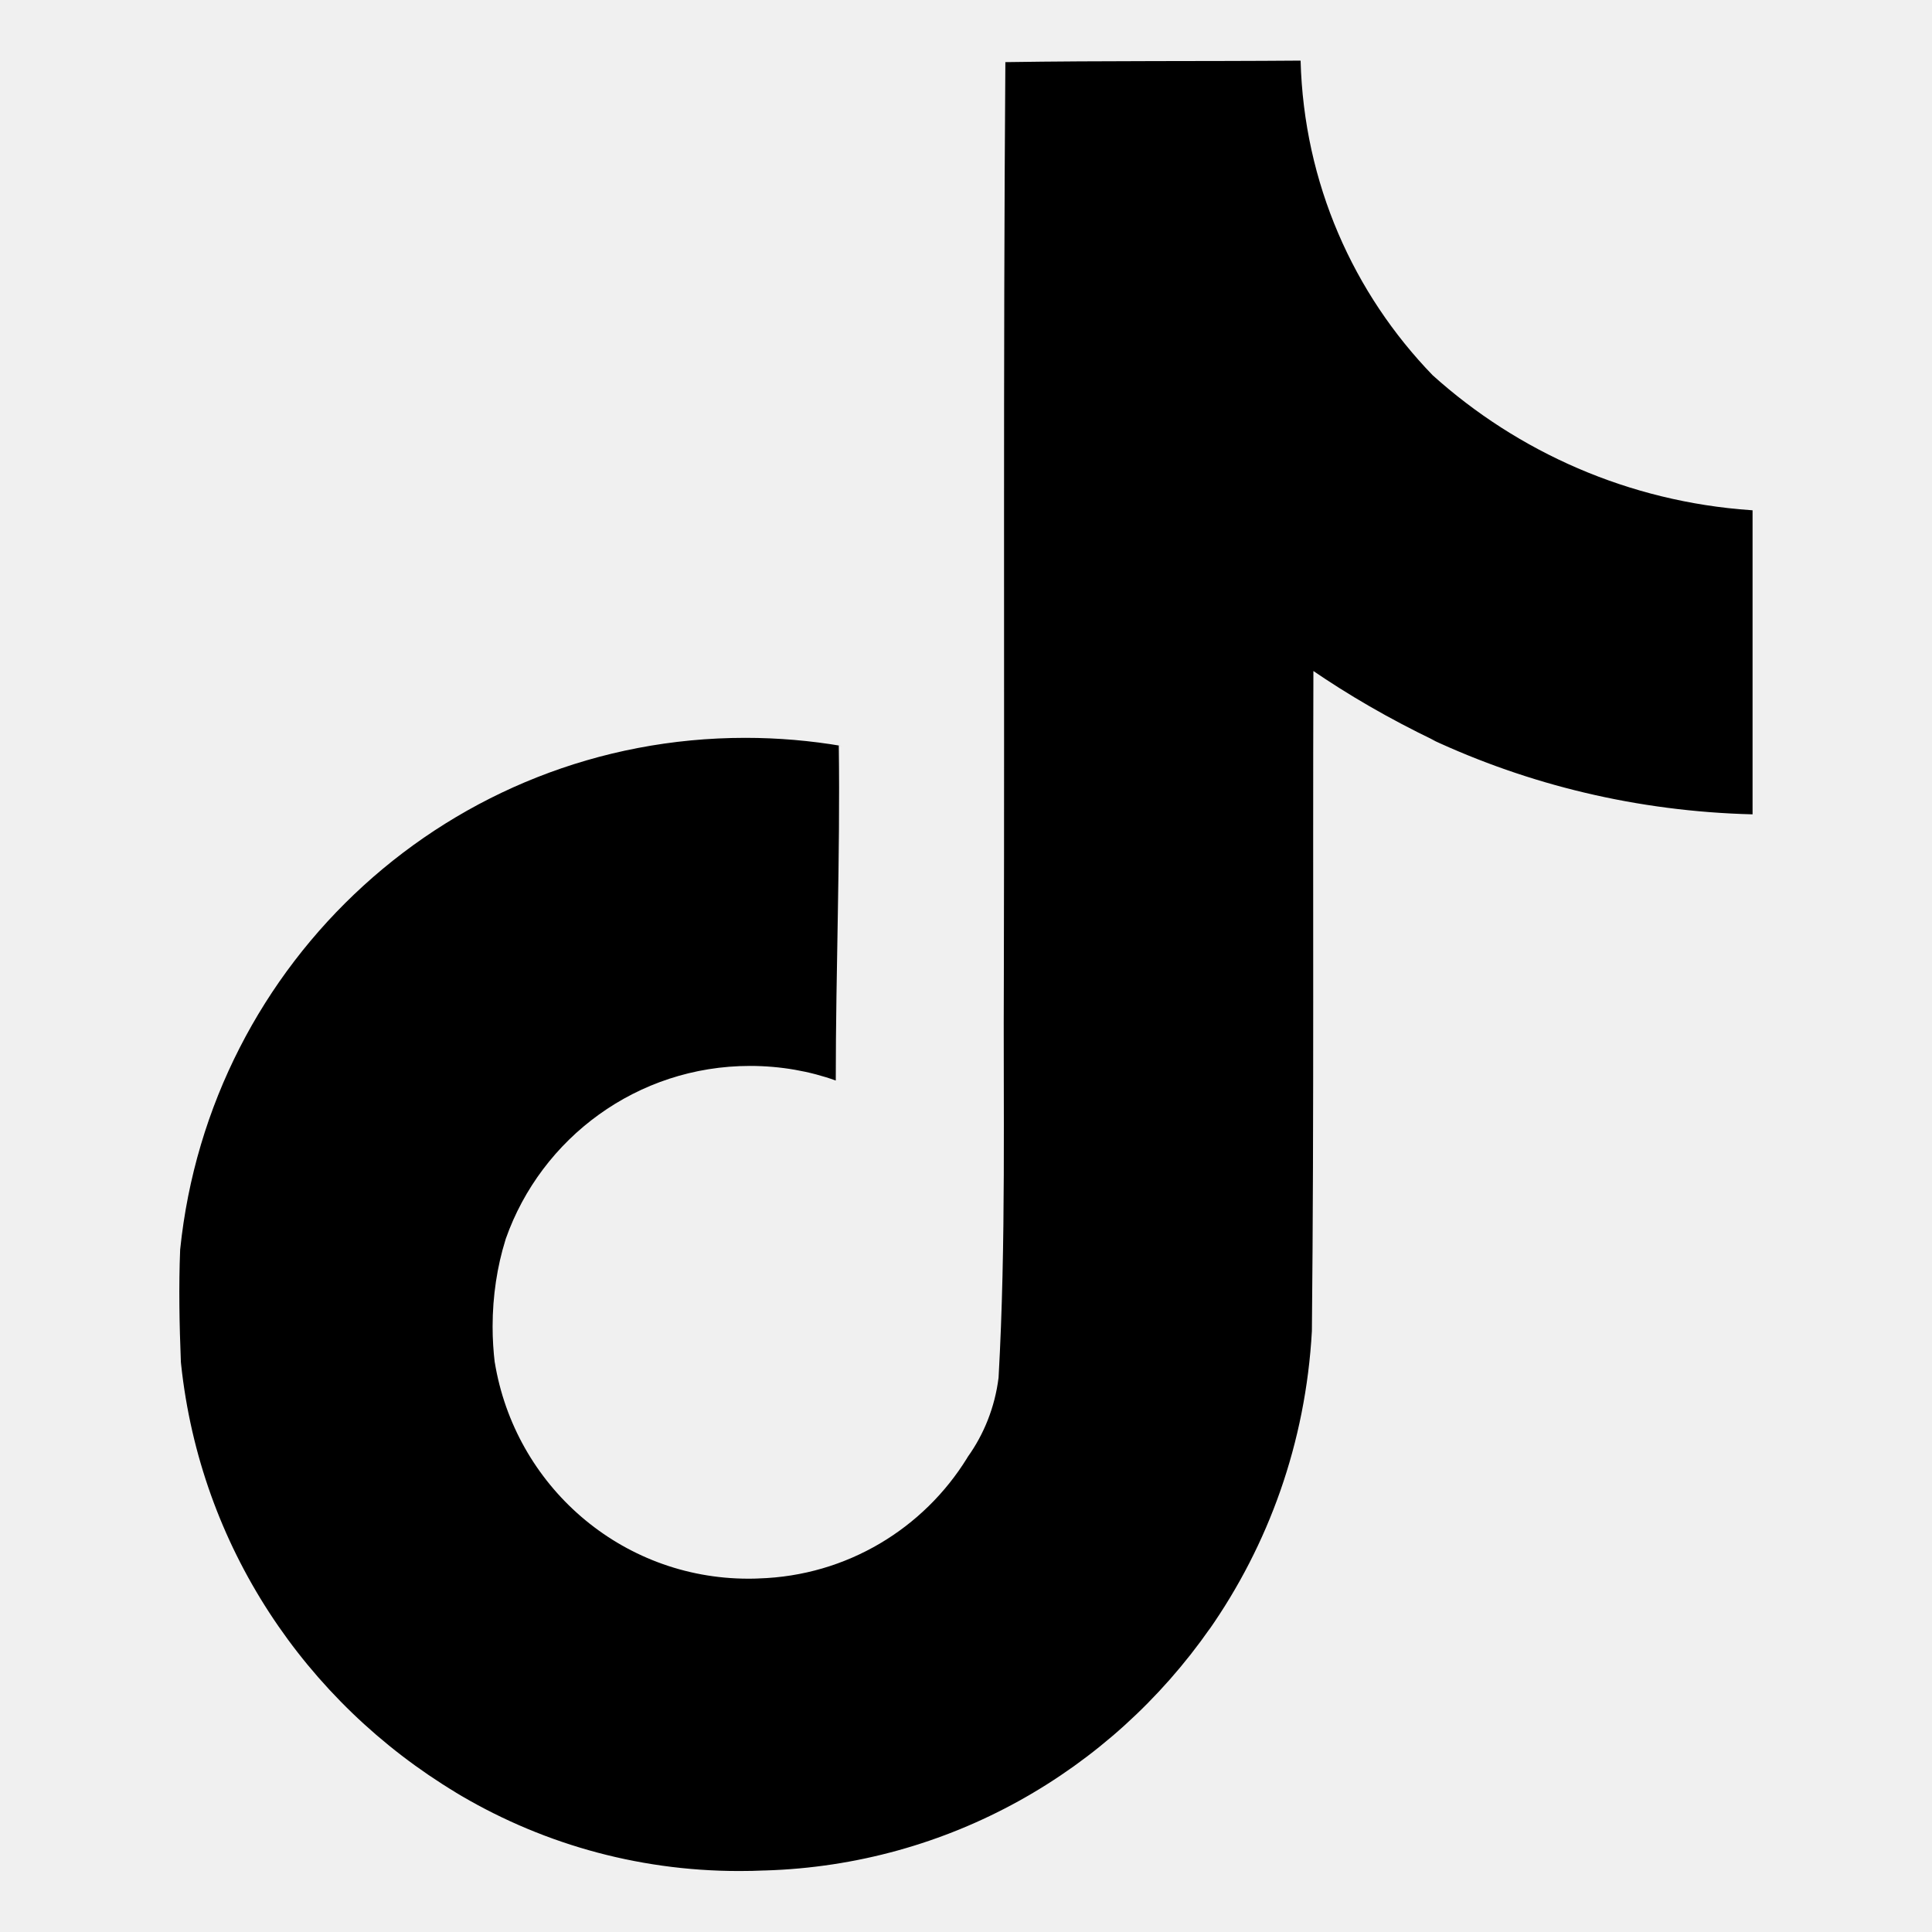
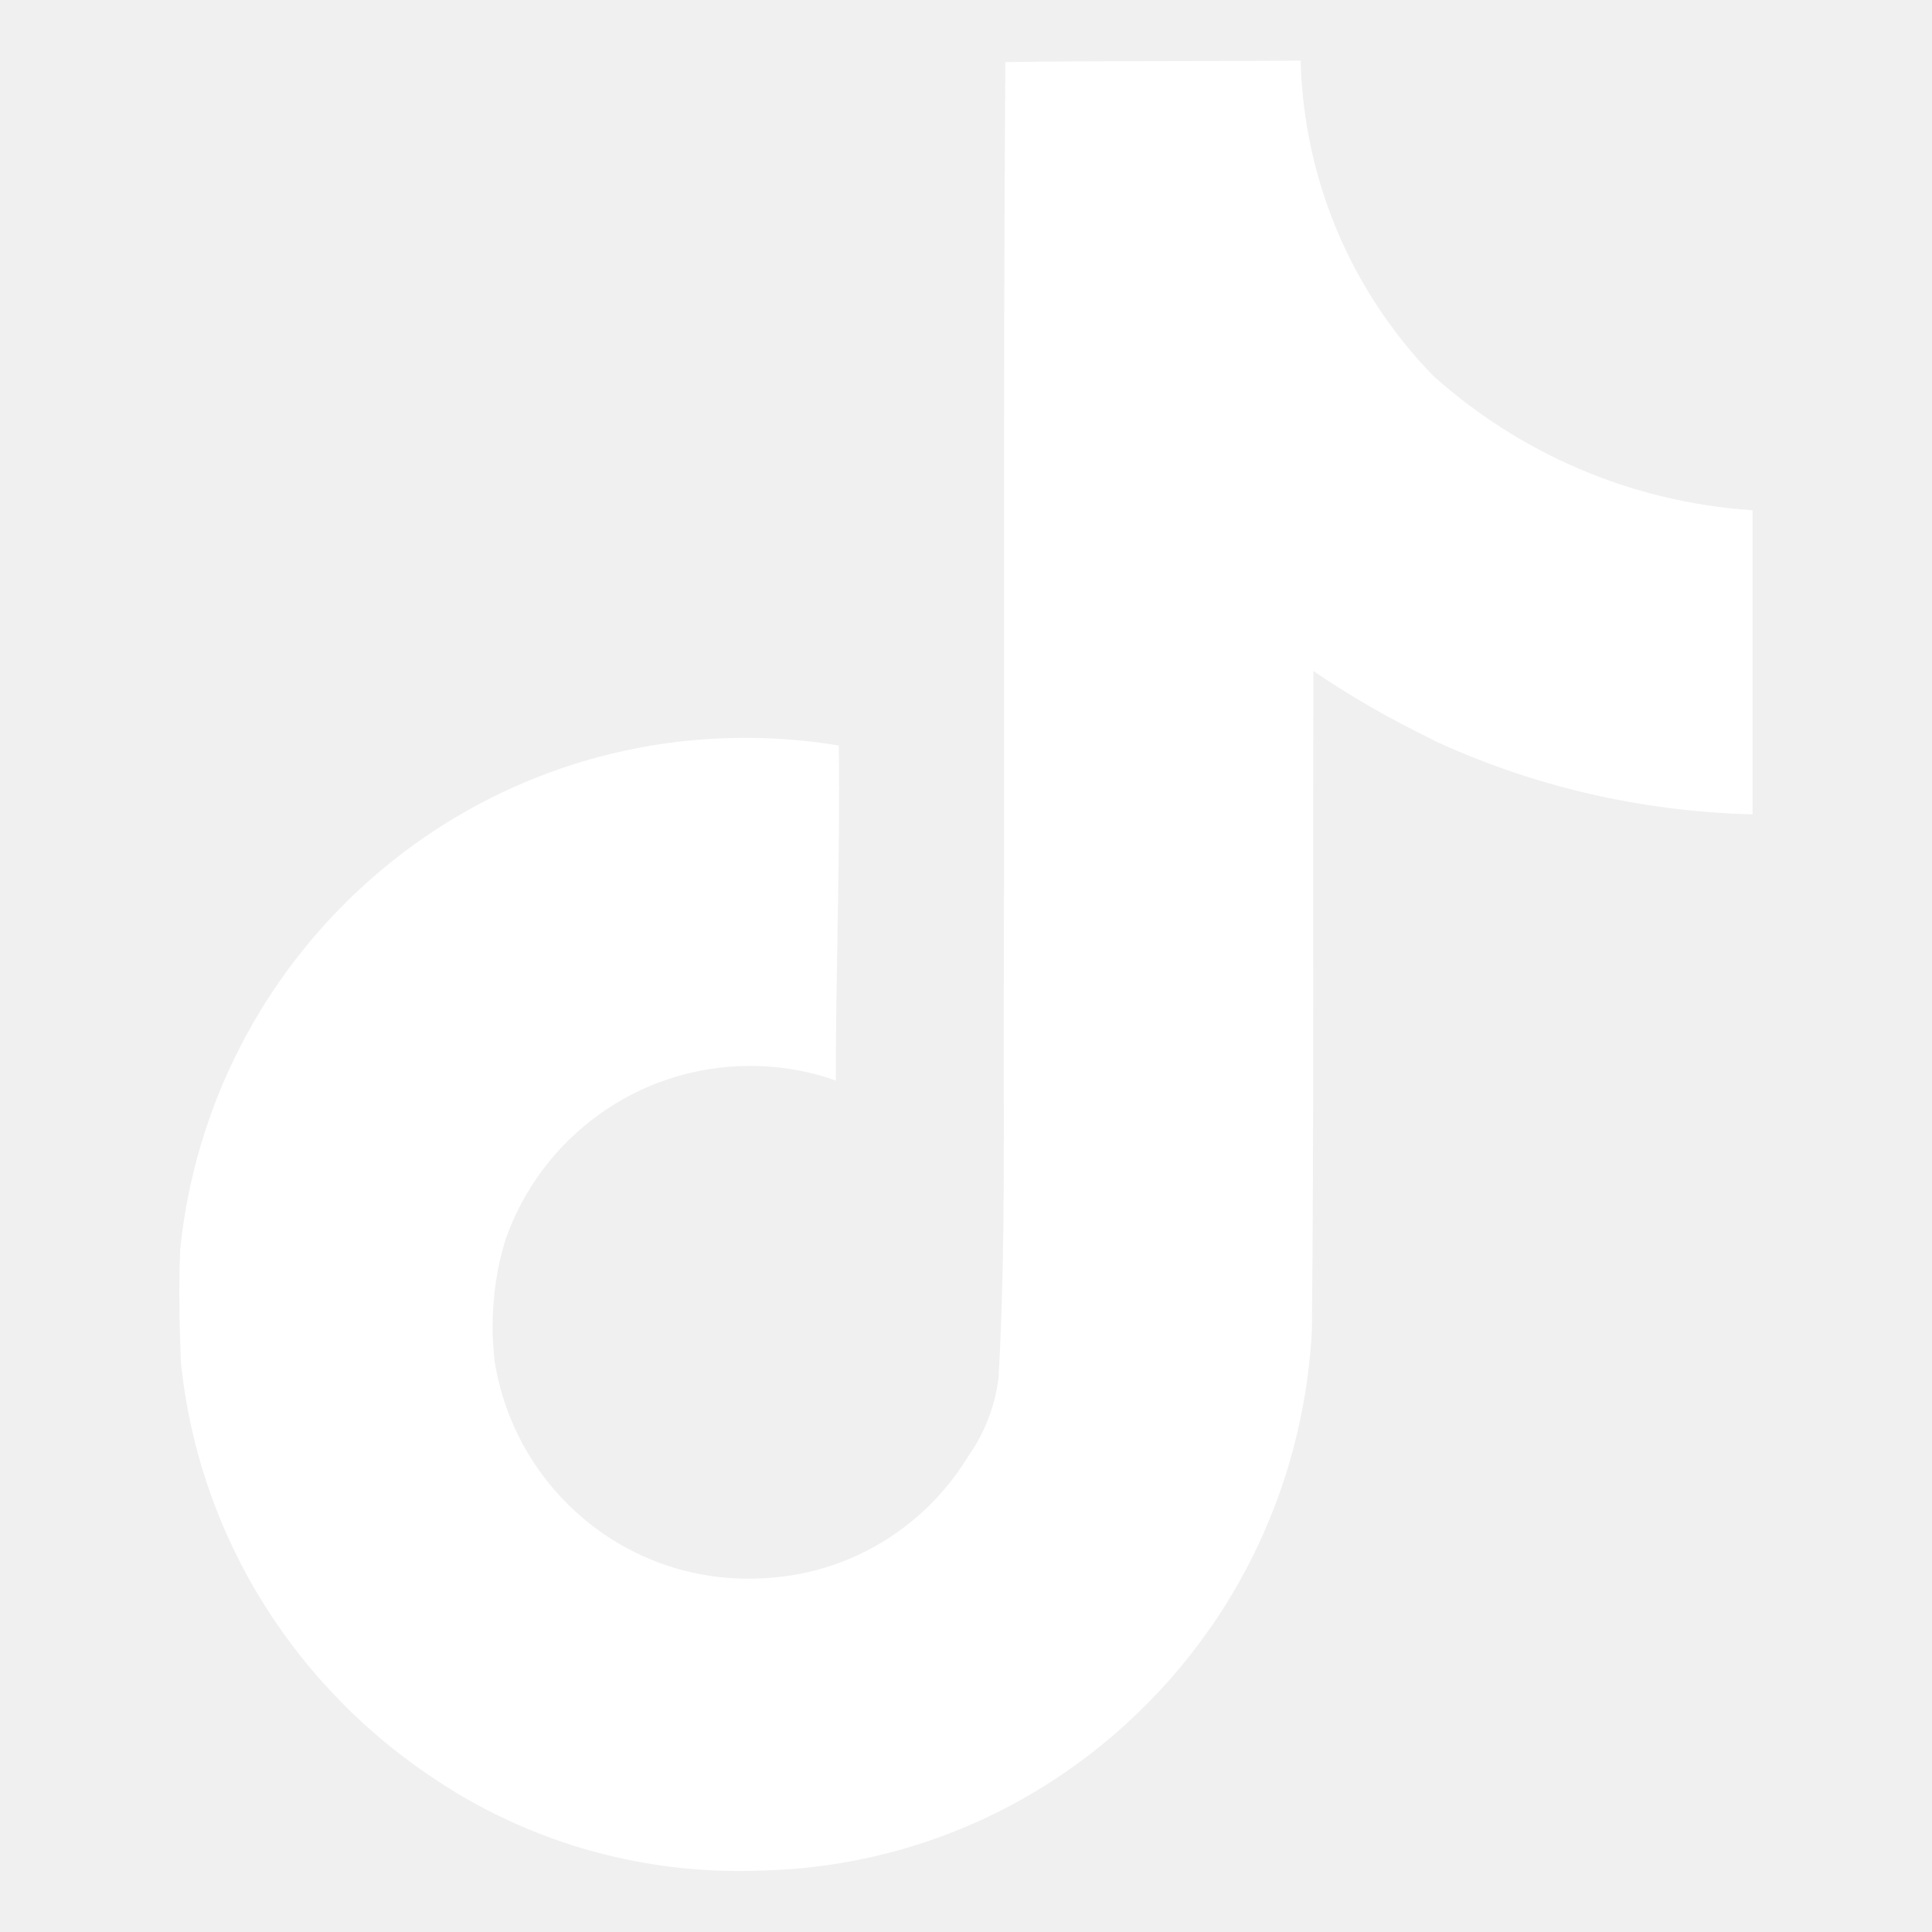
- <svg xmlns="http://www.w3.org/2000/svg" fill="#000000" width="800px" height="800px" viewBox="0 0 32 32" version="1.1">
-   <g id="SVGRepo_bgCarrier" stroke-width="0" />
-   <g id="SVGRepo_tracerCarrier" stroke-linecap="round" stroke-linejoin="round" />
-   <g id="SVGRepo_iconCarrier">
-     <path d="M16.656 1.029c1.637-0.025 3.262-0.012 4.886-0.025 0.054 2.031 0.878 3.859 2.189 5.213l-0.002-0.002c1.411 1.271 3.247 2.095 5.271 2.235l0.028 0.002v5.036c-1.912-0.048-3.71-0.489-5.331-1.247l0.082 0.034c-0.784-0.377-1.447-0.764-2.077-1.196l0.052 0.034c-0.012 3.649 0.012 7.298-0.025 10.934-0.103 1.853-0.719 3.543-1.707 4.954l0.020-0.031c-1.652 2.366-4.328 3.919-7.371 4.011l-0.014 0c-0.123 0.006-0.268 0.009-0.414 0.009-1.73 0-3.347-0.482-4.725-1.319l0.040 0.023c-2.508-1.509-4.238-4.091-4.558-7.094l-0.004-0.041c-0.025-0.625-0.037-1.25-0.012-1.862 0.49-4.779 4.494-8.476 9.361-8.476 0.547 0 1.083 0.047 1.604 0.136l-0.056-0.008c0.025 1.849-0.050 3.699-0.050 5.548-0.423-0.153-0.911-0.242-1.42-0.242-1.868 0-3.457 1.194-4.045 2.861l-0.009 0.030c-0.133 0.427-0.21 0.918-0.21 1.426 0 0.206 0.013 0.41 0.037 0.61l-0.002-0.024c0.332 2.046 2.086 3.59 4.201 3.59 0.061 0 0.121-0.001 0.181-0.004l-0.009 0c1.463-0.044 2.733-0.831 3.451-1.994l0.010-0.018c0.267-0.372 0.45-0.822 0.511-1.311l0.001-0.014c0.125-2.237 0.075-4.461 0.087-6.698 0.012-5.036-0.012-10.060 0.025-15.083z" />
-   </g>
+ <svg xmlns="http://www.w3.org/2000/svg" width="40" height="40" viewBox="0 0 40 40" fill="none">
+   <path d="M20.82 1.286C22.866 1.255 24.898 1.271 26.928 1.255C26.995 3.794 28.025 6.079 29.664 7.771L29.661 7.769C31.425 9.357 33.72 10.387 36.25 10.562L36.285 10.565V16.86C33.895 16.8 31.648 16.249 29.621 15.301L29.724 15.344C28.744 14.872 27.915 14.389 27.128 13.849L27.193 13.891C27.178 18.452 27.208 23.014 27.161 27.559C27.033 29.875 26.263 31.987 25.028 33.751L25.053 33.712C22.988 36.67 19.643 38.611 15.839 38.726H15.821C15.668 38.734 15.486 38.737 15.304 38.737C13.141 38.737 11.12 38.135 9.398 37.089L9.448 37.117C6.313 35.231 4.15 32.004 3.75 28.25L3.745 28.199C3.714 27.417 3.699 26.636 3.73 25.871C4.343 19.897 9.348 15.276 15.431 15.276C16.115 15.276 16.785 15.335 17.436 15.446L17.366 15.436C17.398 17.747 17.304 20.06 17.304 22.371C16.775 22.18 16.165 22.069 15.529 22.069C13.194 22.069 11.208 23.561 10.473 25.645L10.461 25.682C10.295 26.216 10.199 26.83 10.199 27.465C10.199 27.722 10.215 27.977 10.245 28.227L10.243 28.197C10.658 30.755 12.85 32.685 15.494 32.685C15.57 32.685 15.645 32.684 15.72 32.68H15.709C17.538 32.625 19.125 31.641 20.023 30.187L20.035 30.165C20.369 29.7 20.598 29.137 20.674 28.526L20.675 28.509C20.831 25.712 20.769 22.932 20.784 20.136C20.799 13.841 20.769 7.561 20.815 1.282L20.82 1.286Z" fill="white" />
</svg>
